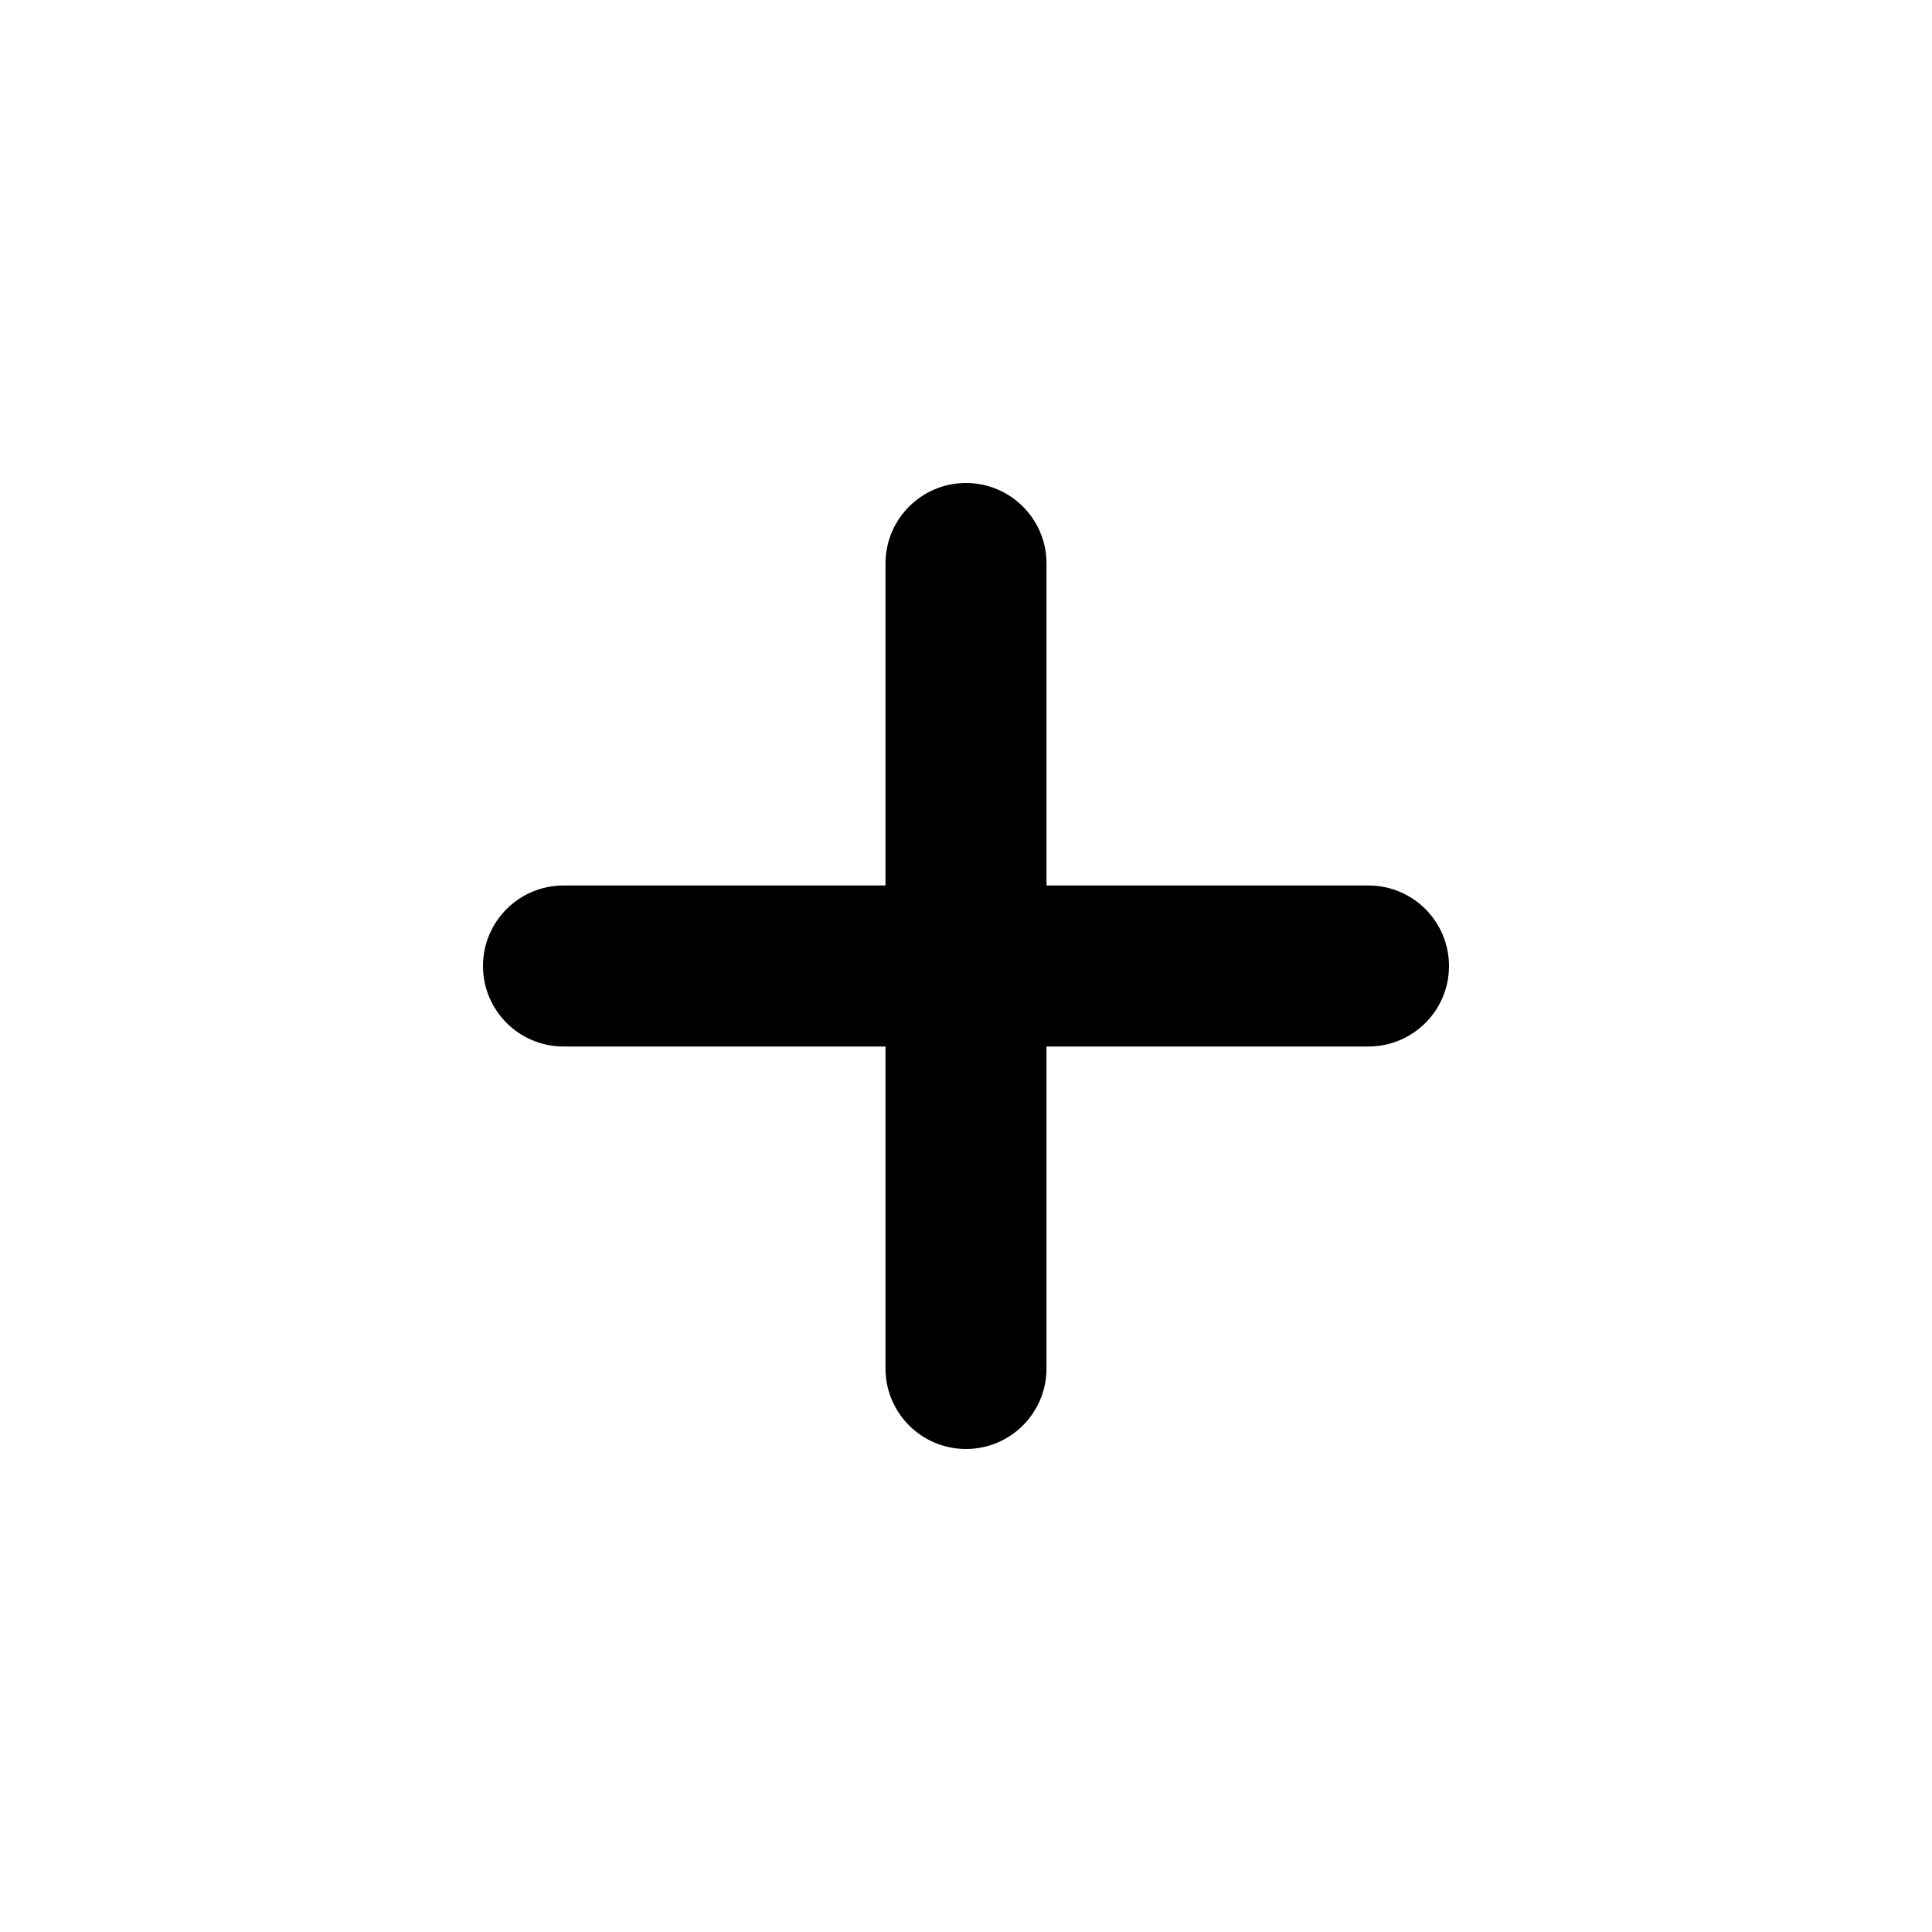
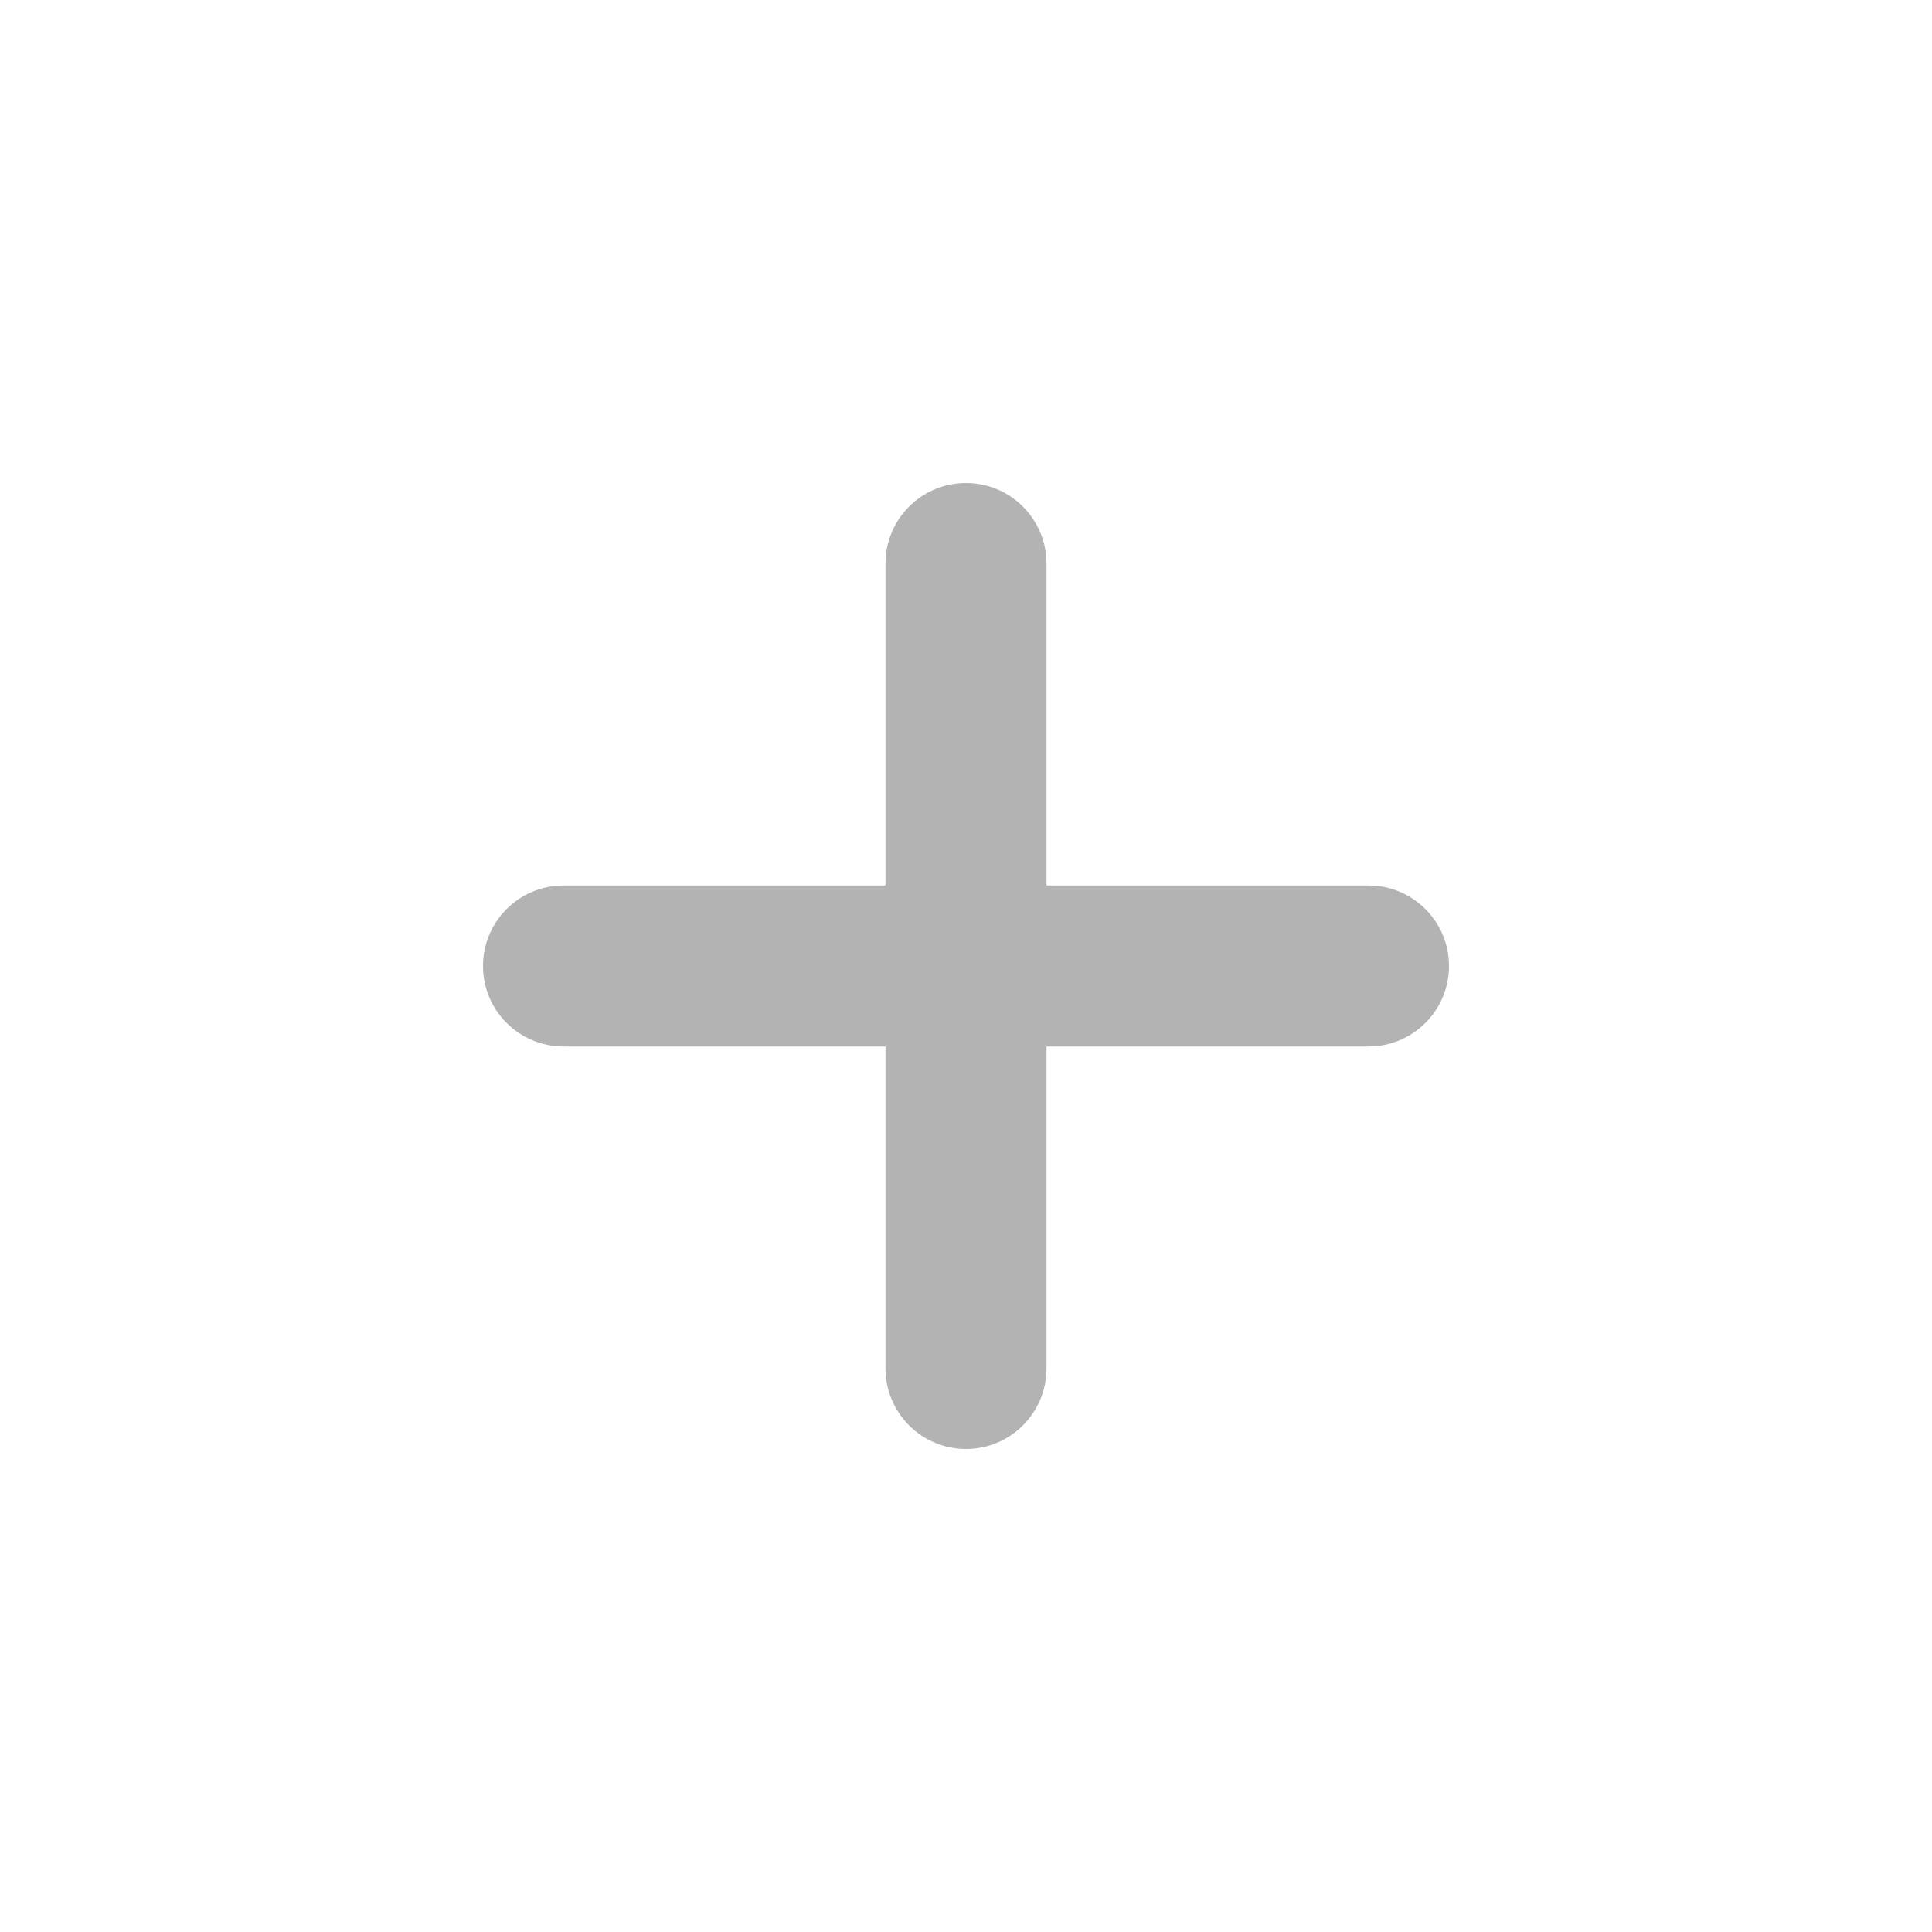
- <svg xmlns="http://www.w3.org/2000/svg" id="Outline" viewBox="0 0 24 24">
+ <svg xmlns="http://www.w3.org/2000/svg" id="Outline" viewBox="0 0 24 24" fill-opacity="0.3">
  <path d="M17,11H13V7a1,1,0,0,0-1-1h0a1,1,0,0,0-1,1v4H7a1,1,0,0,0-1,1H6a1,1,0,0,0,1,1h4v4a1,1,0,0,0,1,1h0a1,1,0,0,0,1-1V13h4a1,1,0,0,0,1-1h0A1,1,0,0,0,17,11Z" />
</svg>
